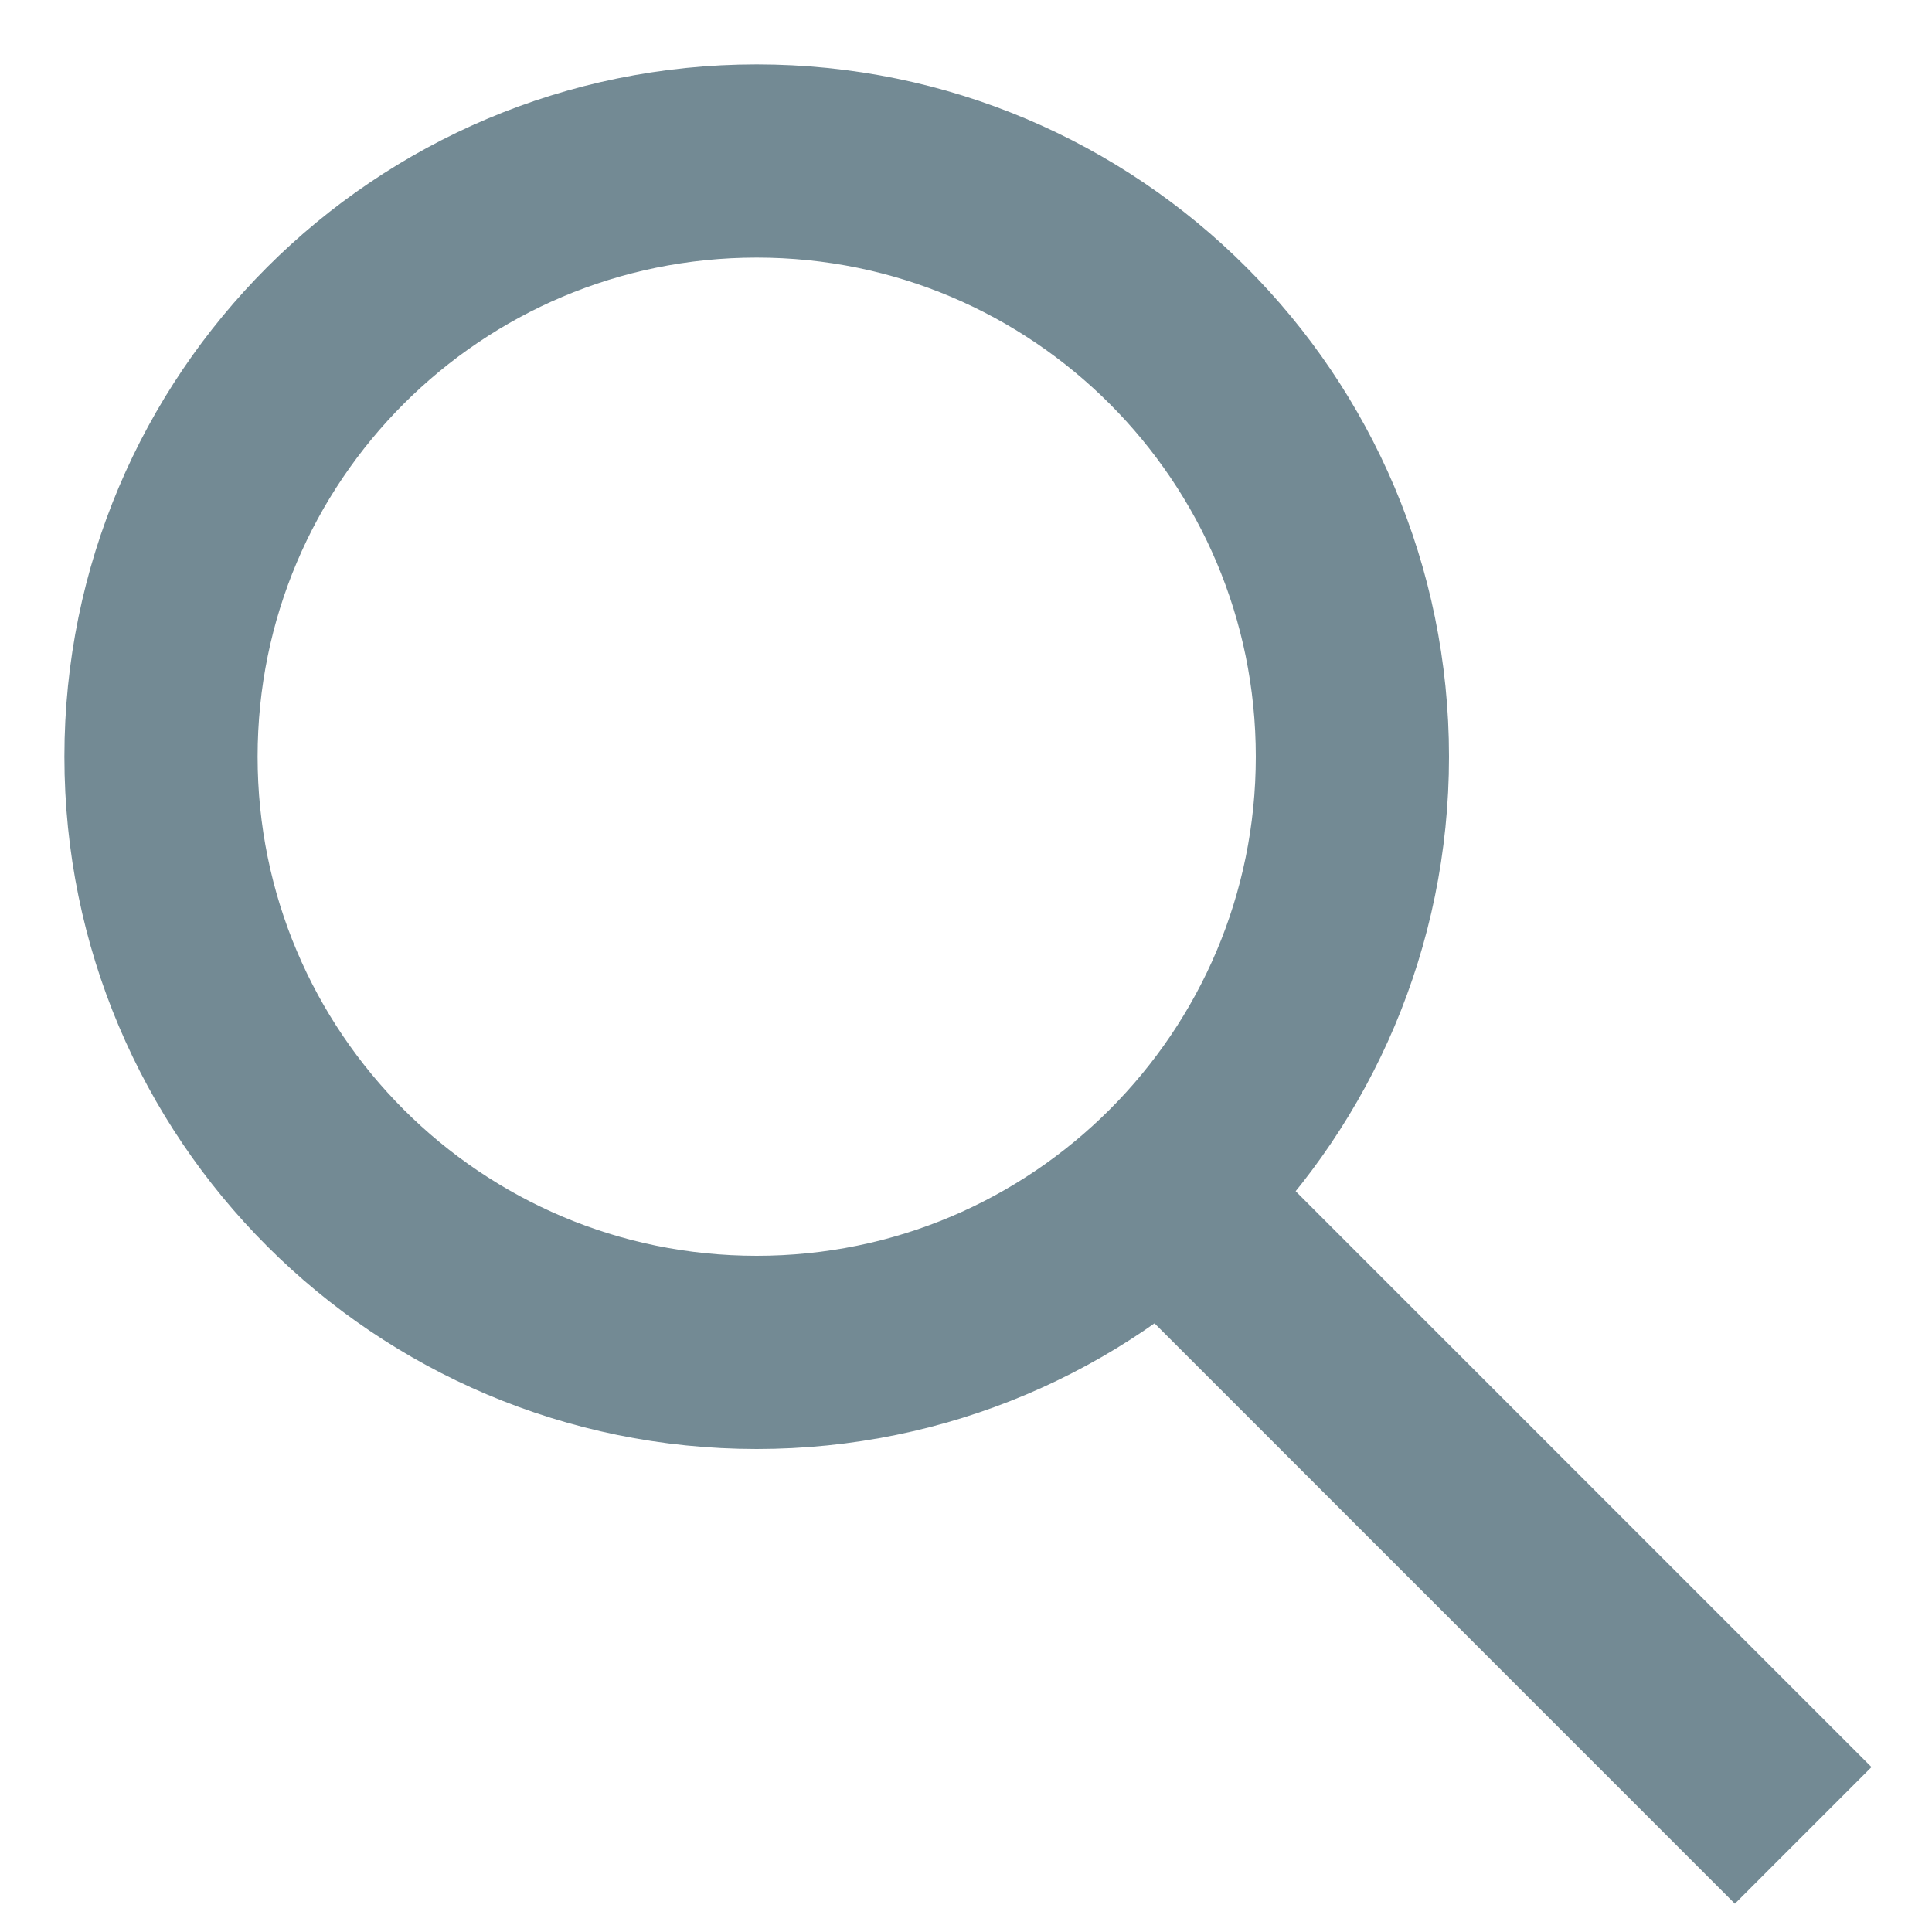
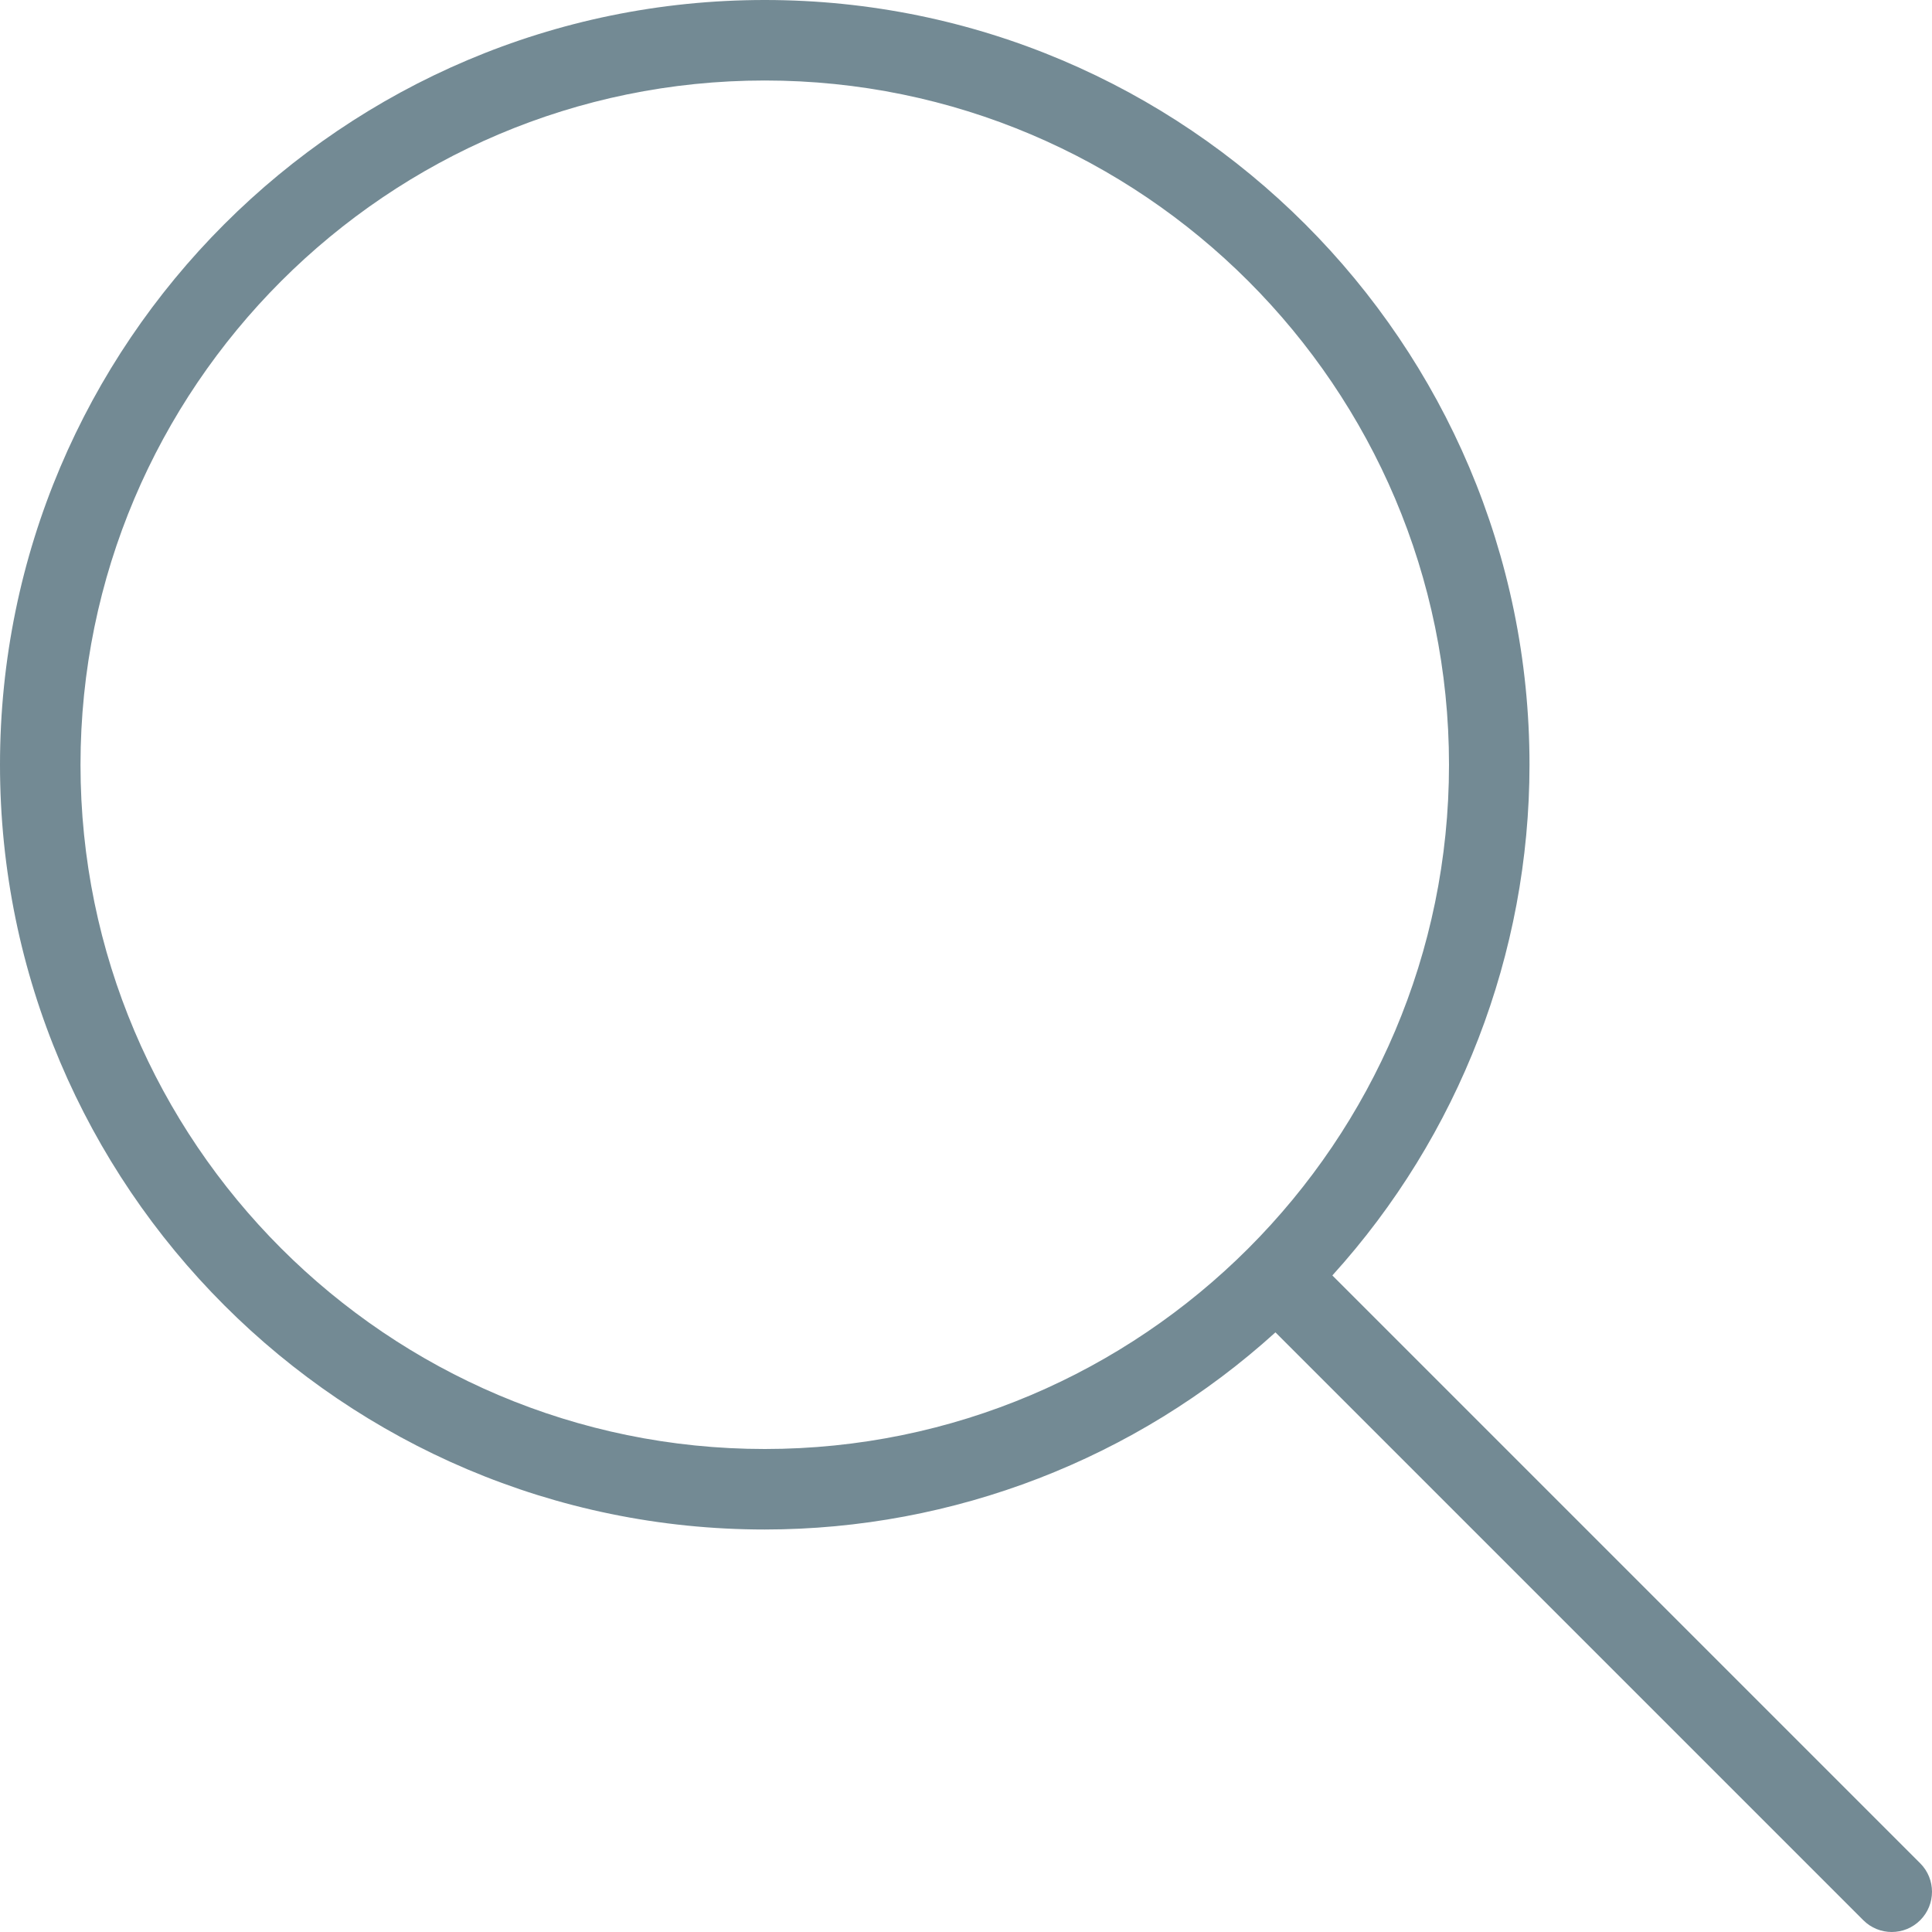
- <svg xmlns="http://www.w3.org/2000/svg" version="1.1" id="Layer_1" x="0px" y="0px" width="100%" height="100%" preserveAspectRatio="none" viewBox="0 0 60 60" enable-background="new 0 0 60 60" xml:space="preserve">
-   <circle fill="none" stroke="#738a94" stroke-width="6" stroke-miterlimit="10" cx="23.5" cy="23.5" r="18.5" />
-   <line fill="#738a94" stroke="#738a94" stroke-width="6" stroke-miterlimit="10" x1="35" y1="36" x2="56" y2="57" />
+ <svg xmlns="http://www.w3.org/2000/svg" viewBox="0 0 512 512">
+   <path d="M508.875,493.792,353.089,338.005a201.615,201.615,0,0,0,52.245-135.339C405.333,90.917,314.417,0,202.667,0S0,90.917,0,202.667,90.917,405.334,202.667,405.334a201.617,201.617,0,0,0,135.339-52.245L493.792,508.875a10.665,10.665,0,1,0,15.083-15.083ZM202.667,384c-99.979,0-181.333-81.344-181.333-181.333S102.688,21.333,202.667,21.333,384,102.677,384,202.667,302.646,384,202.667,384Z" fill="#738a94" />
</svg>
